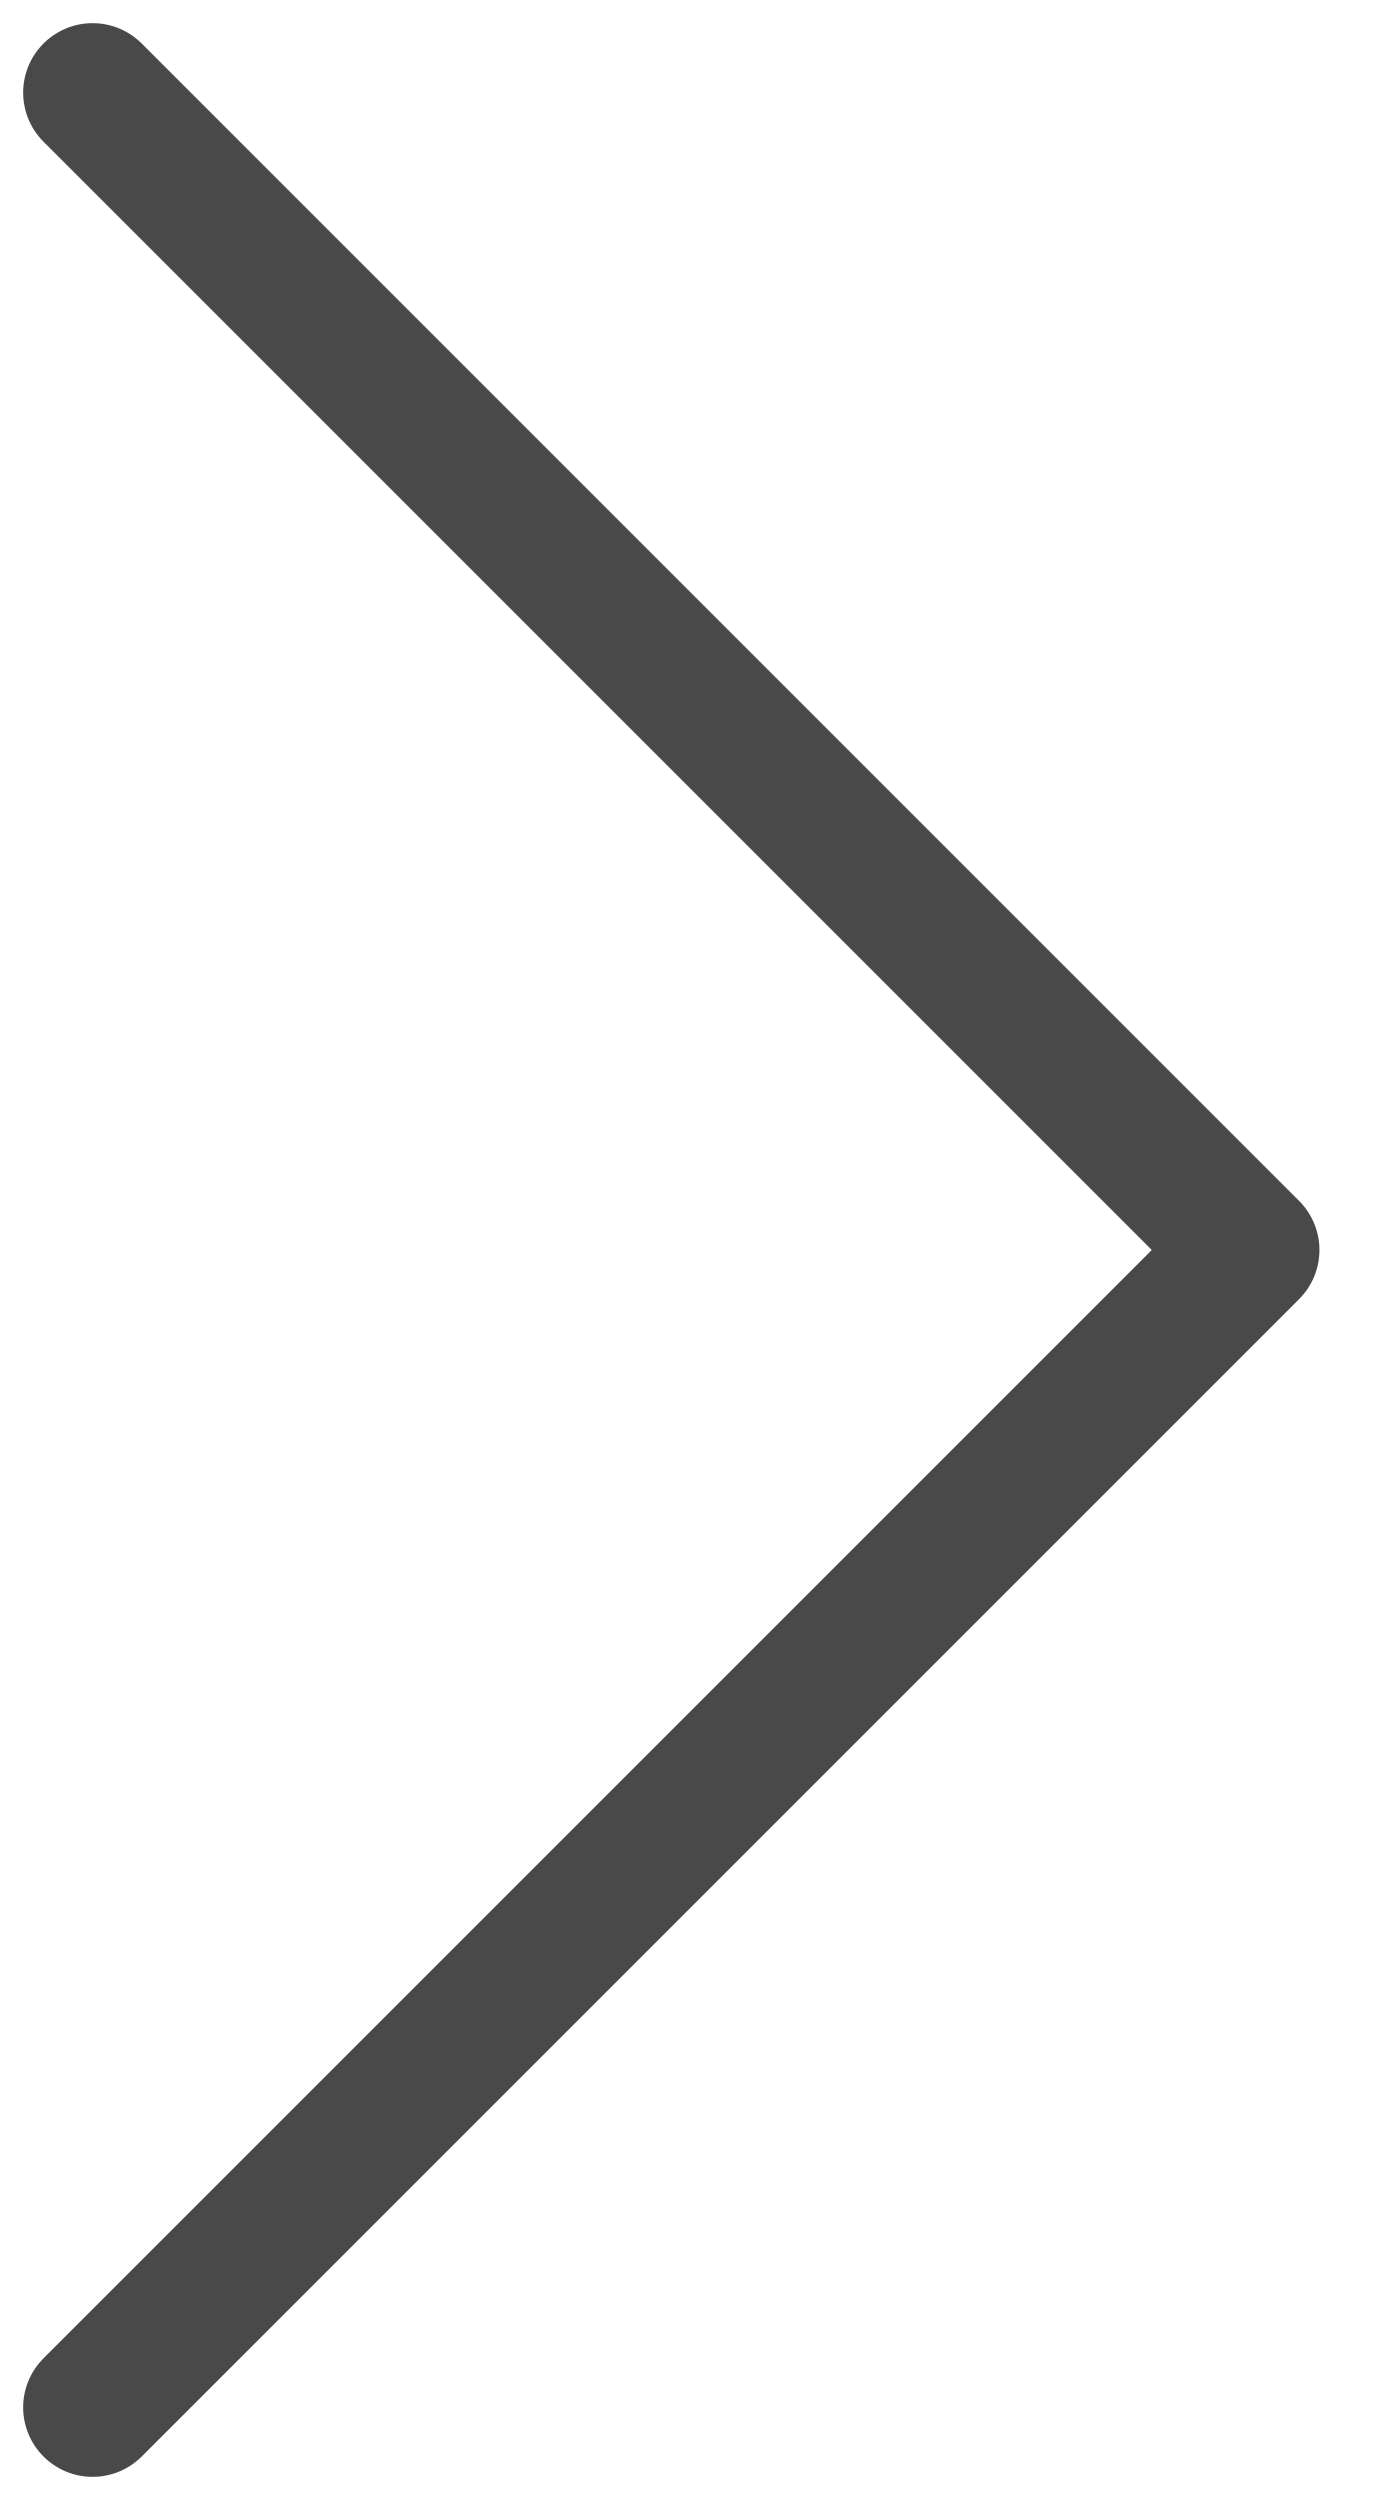
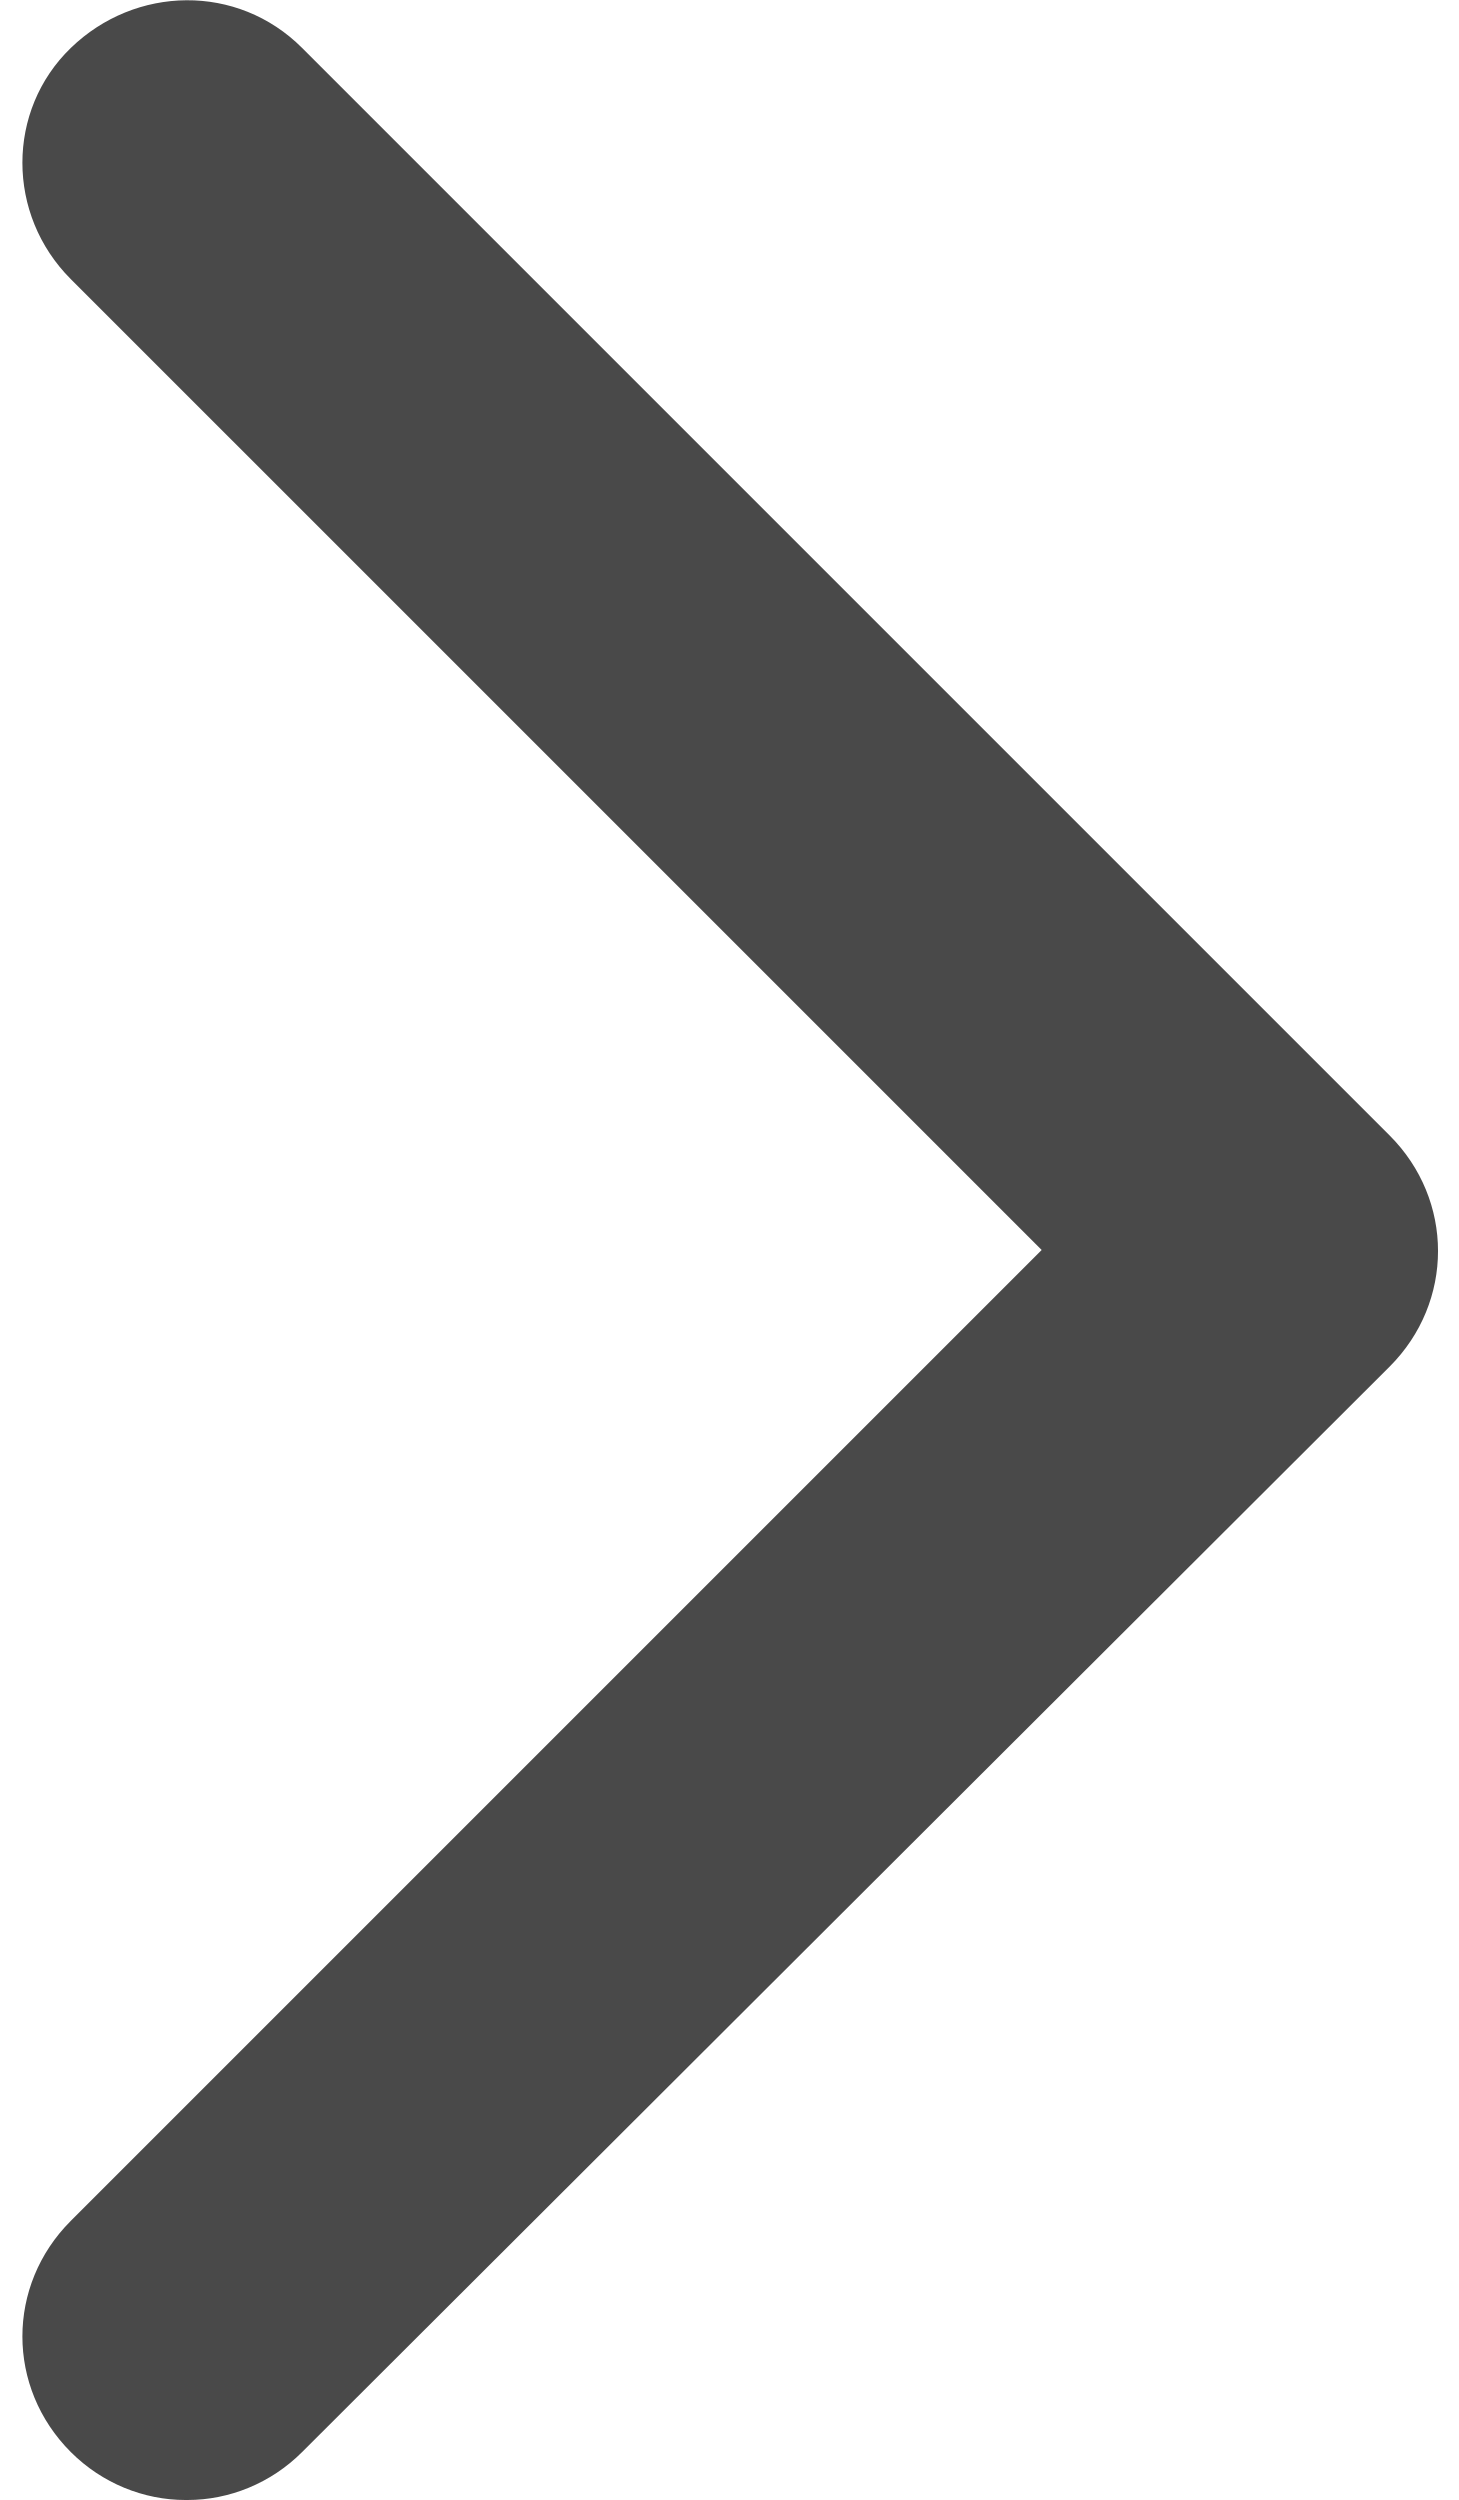
- <svg xmlns="http://www.w3.org/2000/svg" width="15" height="27" viewBox="0 0 15 27" fill="none">
-   <path d="M1 26L13.5 13.5L1 1" stroke="#494949" stroke-width="1.5" stroke-linecap="round" stroke-linejoin="round" />
+ <svg xmlns="http://www.w3.org/2000/svg" id="_선깸" data-name="선깸" viewBox="0 0 7 12">
+   <defs>
+     <style>
+       .cls-1 {
+         fill: #494949;
+       }
+     </style>
+   </defs>
+   <path class="cls-1" d="M.89,12c-.2,0-.4-.08-.55-.23-.31-.31-.31-.8,0-1.11l4.66-4.66L.34,1.34C.03,1.03.03.53.34.23S1.14-.08,1.45.23l5.22,5.22c.31.31.31.8,0,1.11L1.45,11.77c-.15.15-.35.23-.55.23Z" />
</svg>
